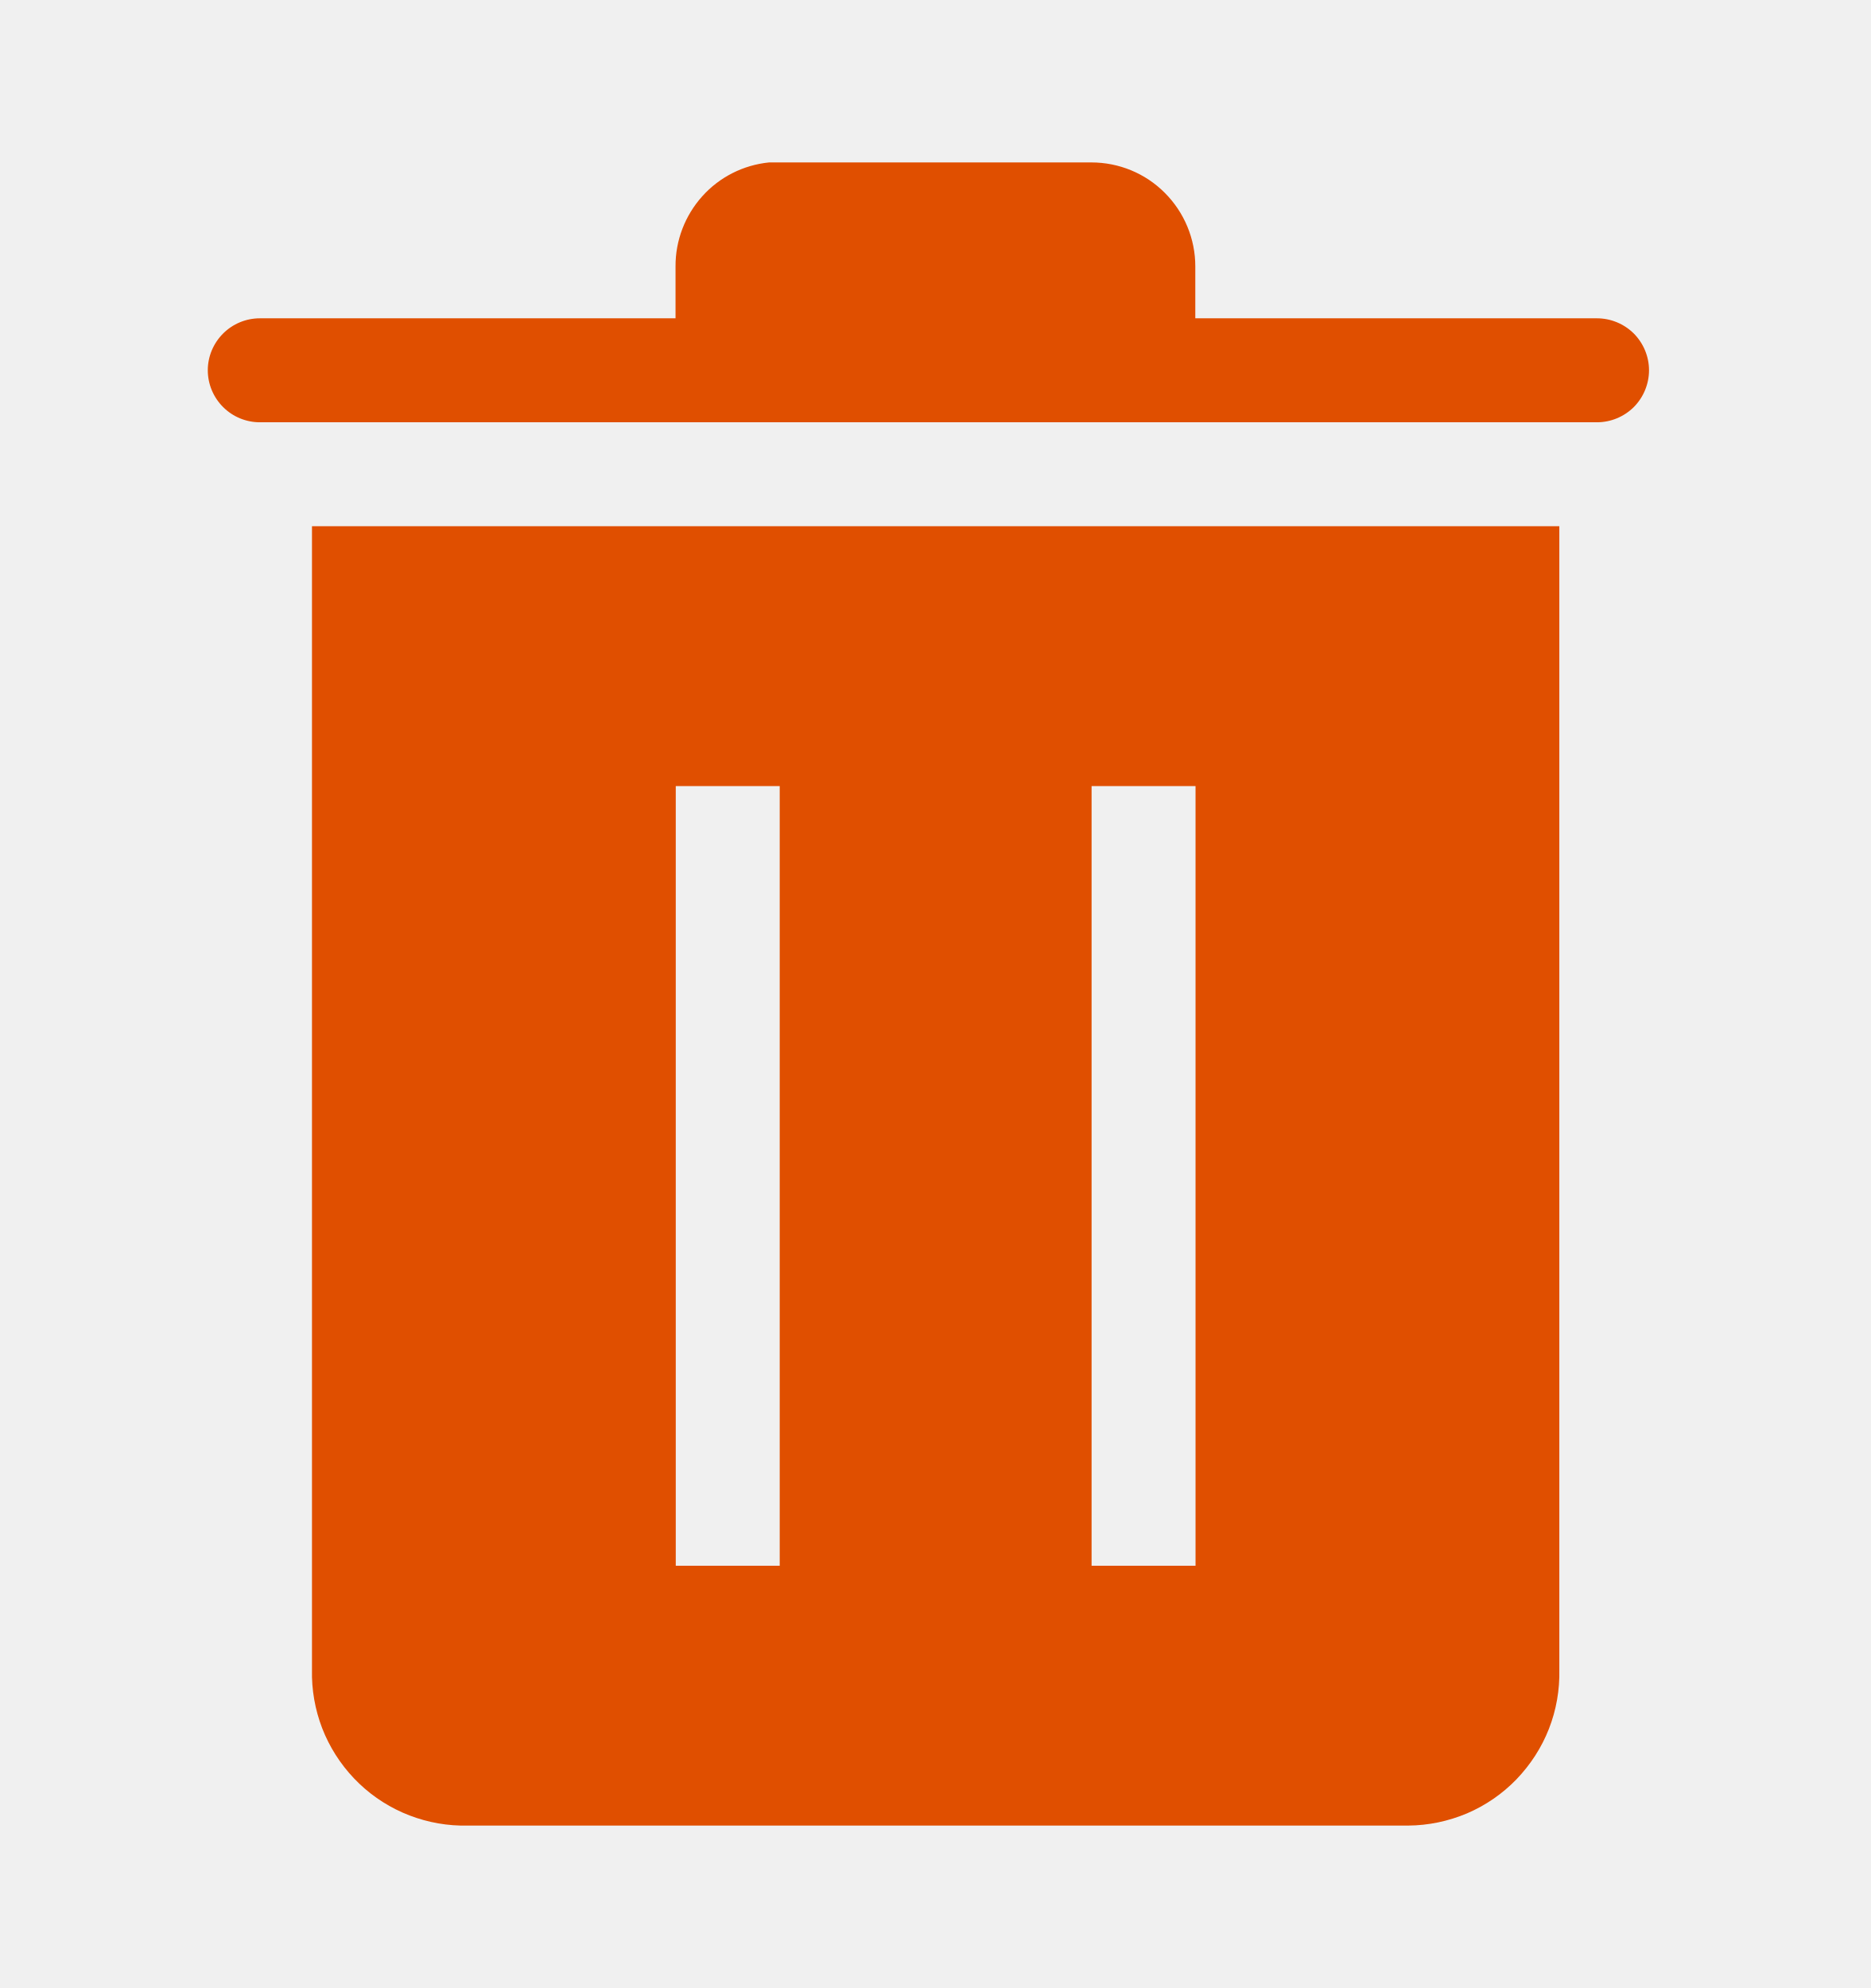
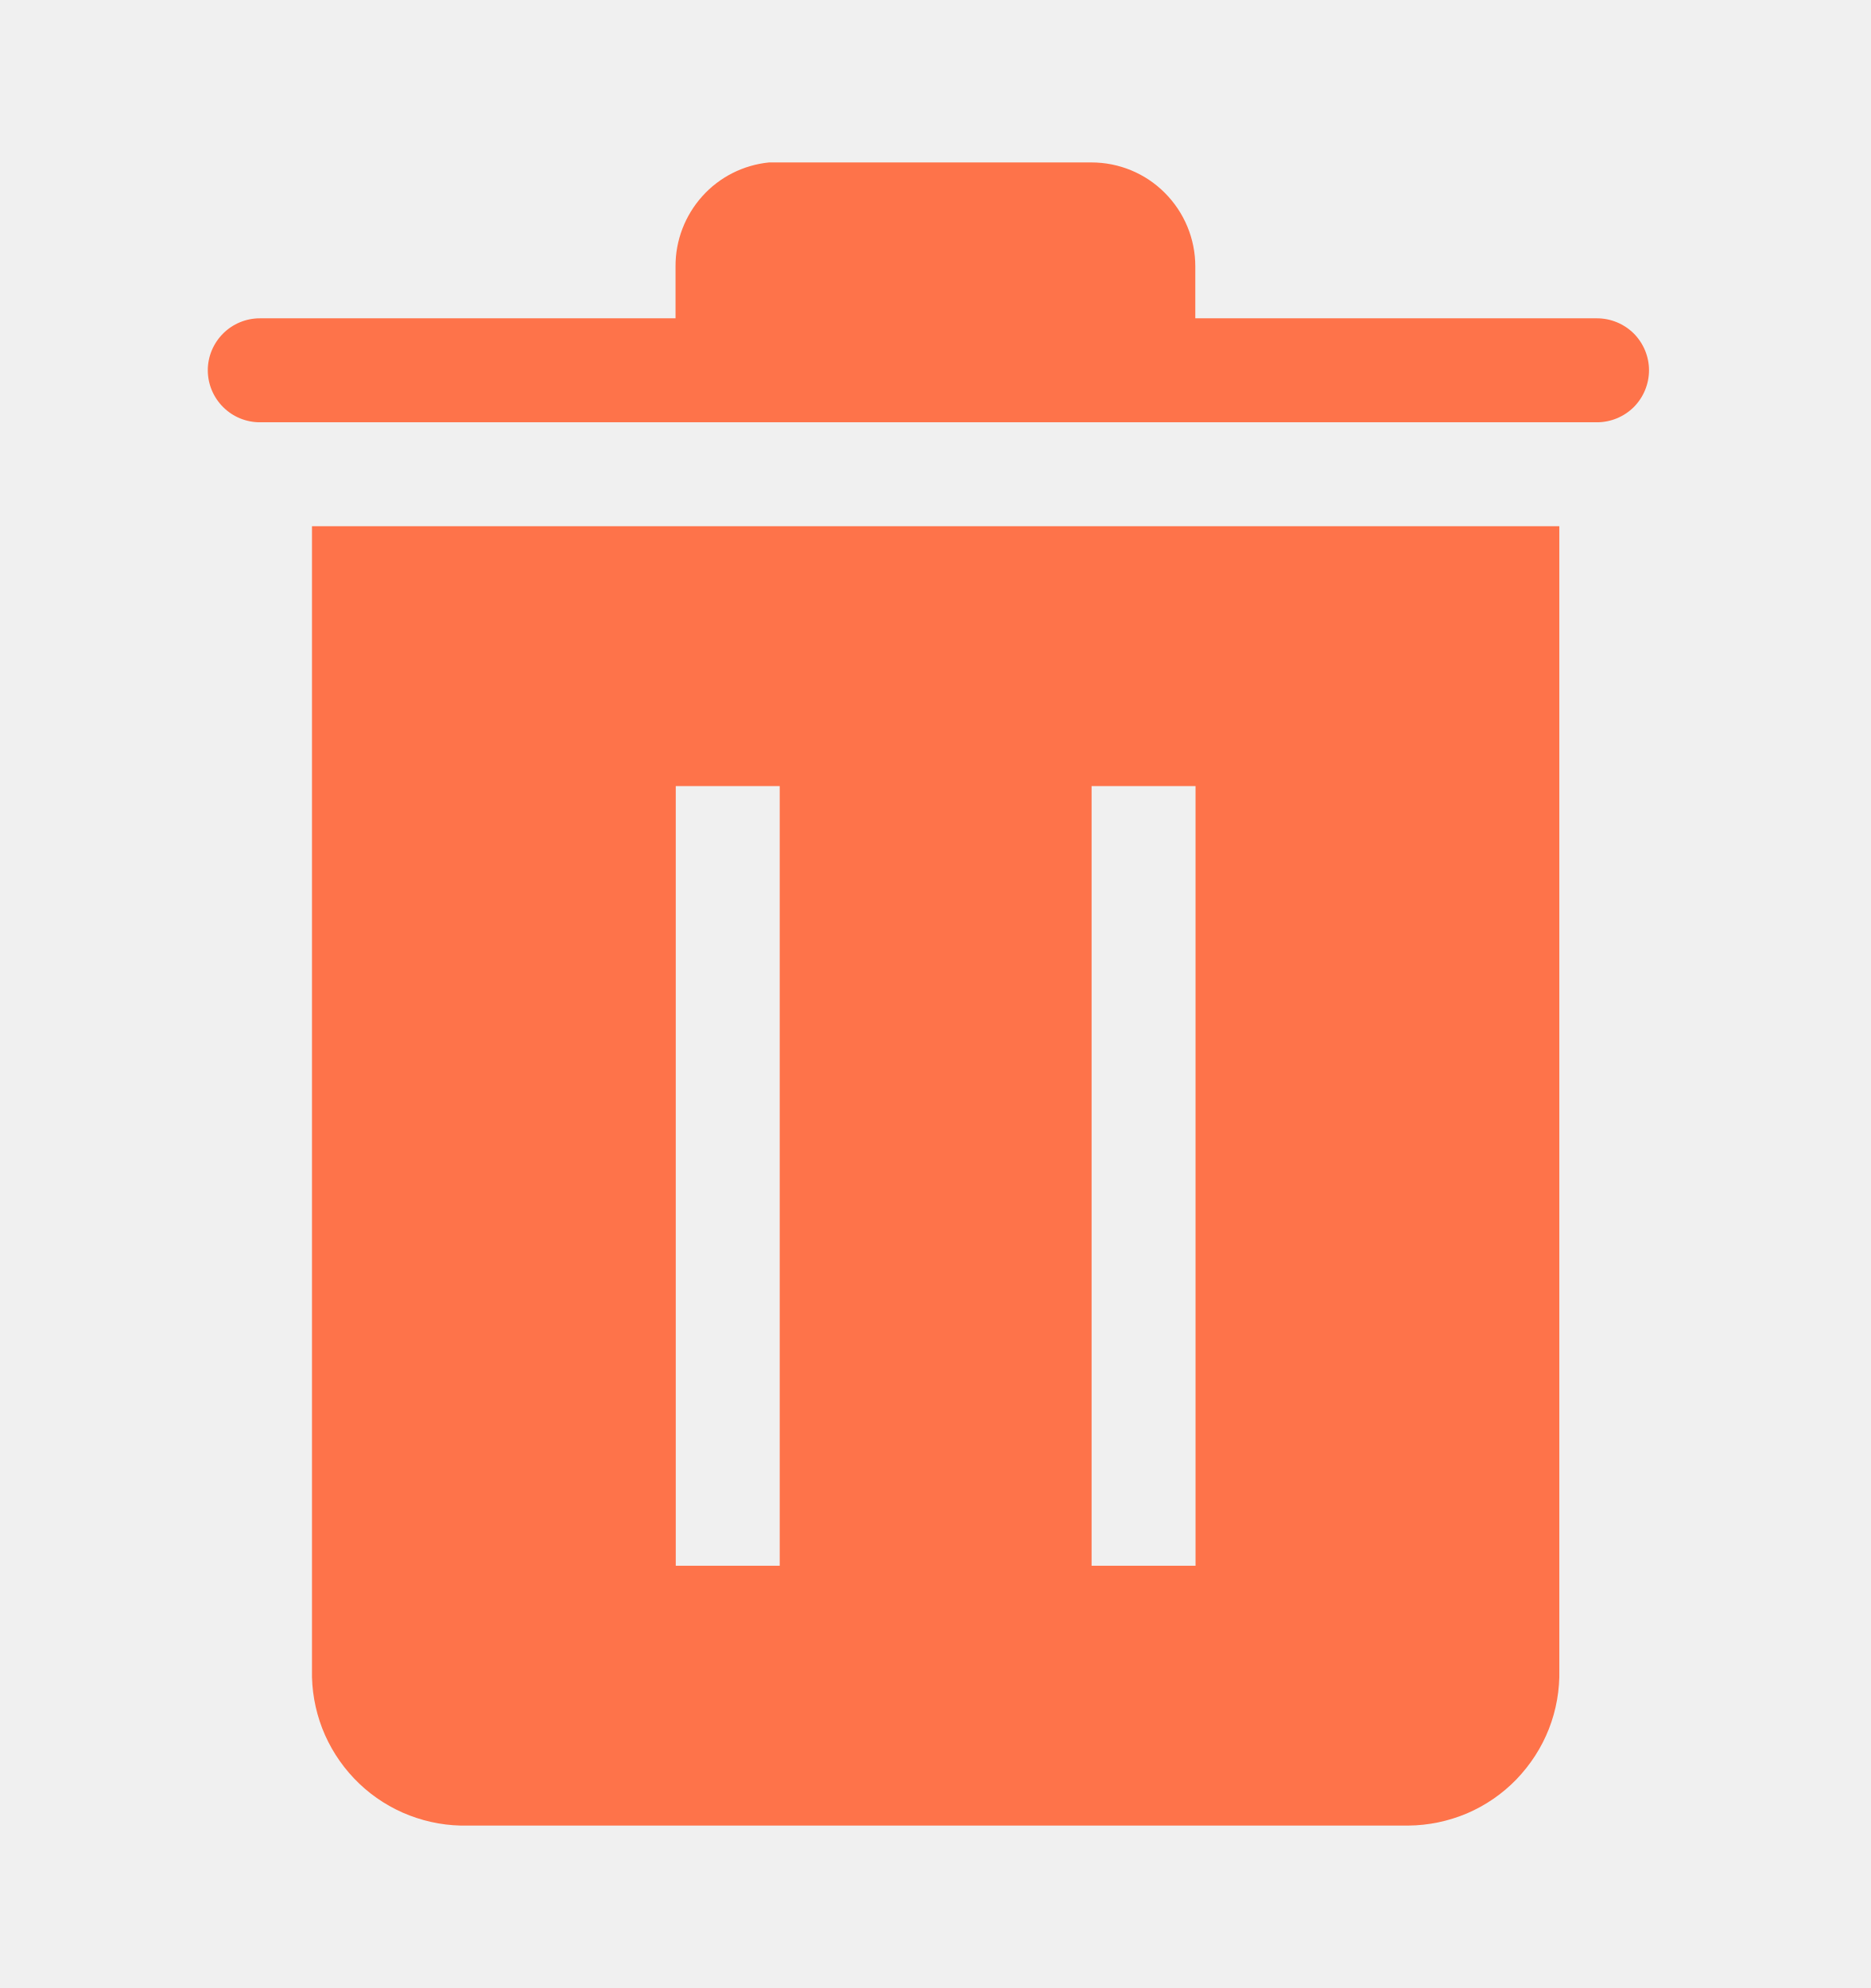
<svg xmlns="http://www.w3.org/2000/svg" width="16" height="17" viewBox="0 0 16 17" fill="none">
  <g clip-path="url(#clip0_456_2132)">
-     <path d="M2.668 4.5V14.278C2.664 14.449 2.694 14.619 2.755 14.778C2.817 14.938 2.91 15.084 3.028 15.208C3.146 15.332 3.287 15.431 3.443 15.5C3.6 15.569 3.768 15.607 3.939 15.611H12.042C12.215 15.61 12.386 15.574 12.545 15.507C12.704 15.439 12.848 15.34 12.968 15.216C13.088 15.091 13.183 14.945 13.246 14.784C13.309 14.623 13.339 14.451 13.335 14.278V4.5H2.668ZM6.668 13.389H5.779V6.722H6.668V13.389ZM10.224 13.389H9.335V6.722H10.224V13.389Z" fill="#E04F00" />
-     <path d="M13.657 2.722H10.222V2.278C10.222 2.042 10.128 1.816 9.961 1.649C9.795 1.482 9.569 1.389 9.333 1.389H6.577C6.357 1.411 6.153 1.514 6.006 1.678C5.858 1.843 5.776 2.056 5.777 2.278V2.722H2.222C2.104 2.722 1.991 2.769 1.908 2.852C1.824 2.936 1.777 3.049 1.777 3.166C1.777 3.284 1.824 3.397 1.908 3.481C1.991 3.564 2.104 3.611 2.222 3.611H13.657C13.775 3.611 13.888 3.564 13.972 3.481C14.055 3.397 14.102 3.284 14.102 3.166C14.102 3.049 14.055 2.936 13.972 2.852C13.888 2.769 13.775 2.722 13.657 2.722Z" fill="#E04F00" />
+     <path d="M2.668 4.5V14.278C2.664 14.449 2.694 14.619 2.755 14.778C2.817 14.938 2.91 15.084 3.028 15.208C3.146 15.332 3.287 15.431 3.443 15.5C3.6 15.569 3.768 15.607 3.939 15.611H12.042C12.215 15.61 12.386 15.574 12.545 15.507C12.704 15.439 12.848 15.34 12.968 15.216C13.088 15.091 13.183 14.945 13.246 14.784C13.309 14.623 13.339 14.451 13.335 14.278V4.5H2.668ZM6.668 13.389H5.779V6.722H6.668V13.389ZM10.224 13.389H9.335V6.722H10.224V13.389Z" fill="#fe734a" />
+     <path d="M13.657 2.722H10.222V2.278C10.222 2.042 10.128 1.816 9.961 1.649C9.795 1.482 9.569 1.389 9.333 1.389H6.577C6.357 1.411 6.153 1.514 6.006 1.678C5.858 1.843 5.776 2.056 5.777 2.278V2.722H2.222C2.104 2.722 1.991 2.769 1.908 2.852C1.824 2.936 1.777 3.049 1.777 3.166C1.777 3.284 1.824 3.397 1.908 3.481C1.991 3.564 2.104 3.611 2.222 3.611H13.657C13.775 3.611 13.888 3.564 13.972 3.481C14.055 3.397 14.102 3.284 14.102 3.166C14.102 3.049 14.055 2.936 13.972 2.852C13.888 2.769 13.775 2.722 13.657 2.722Z" fill="#fe734a" />
  </g>
  <defs>
    <clipPath id="clip0_456_2132">
      <rect width="16" height="16" fill="white" transform="translate(0 0.5)" />
    </clipPath>
  </defs>
</svg>
